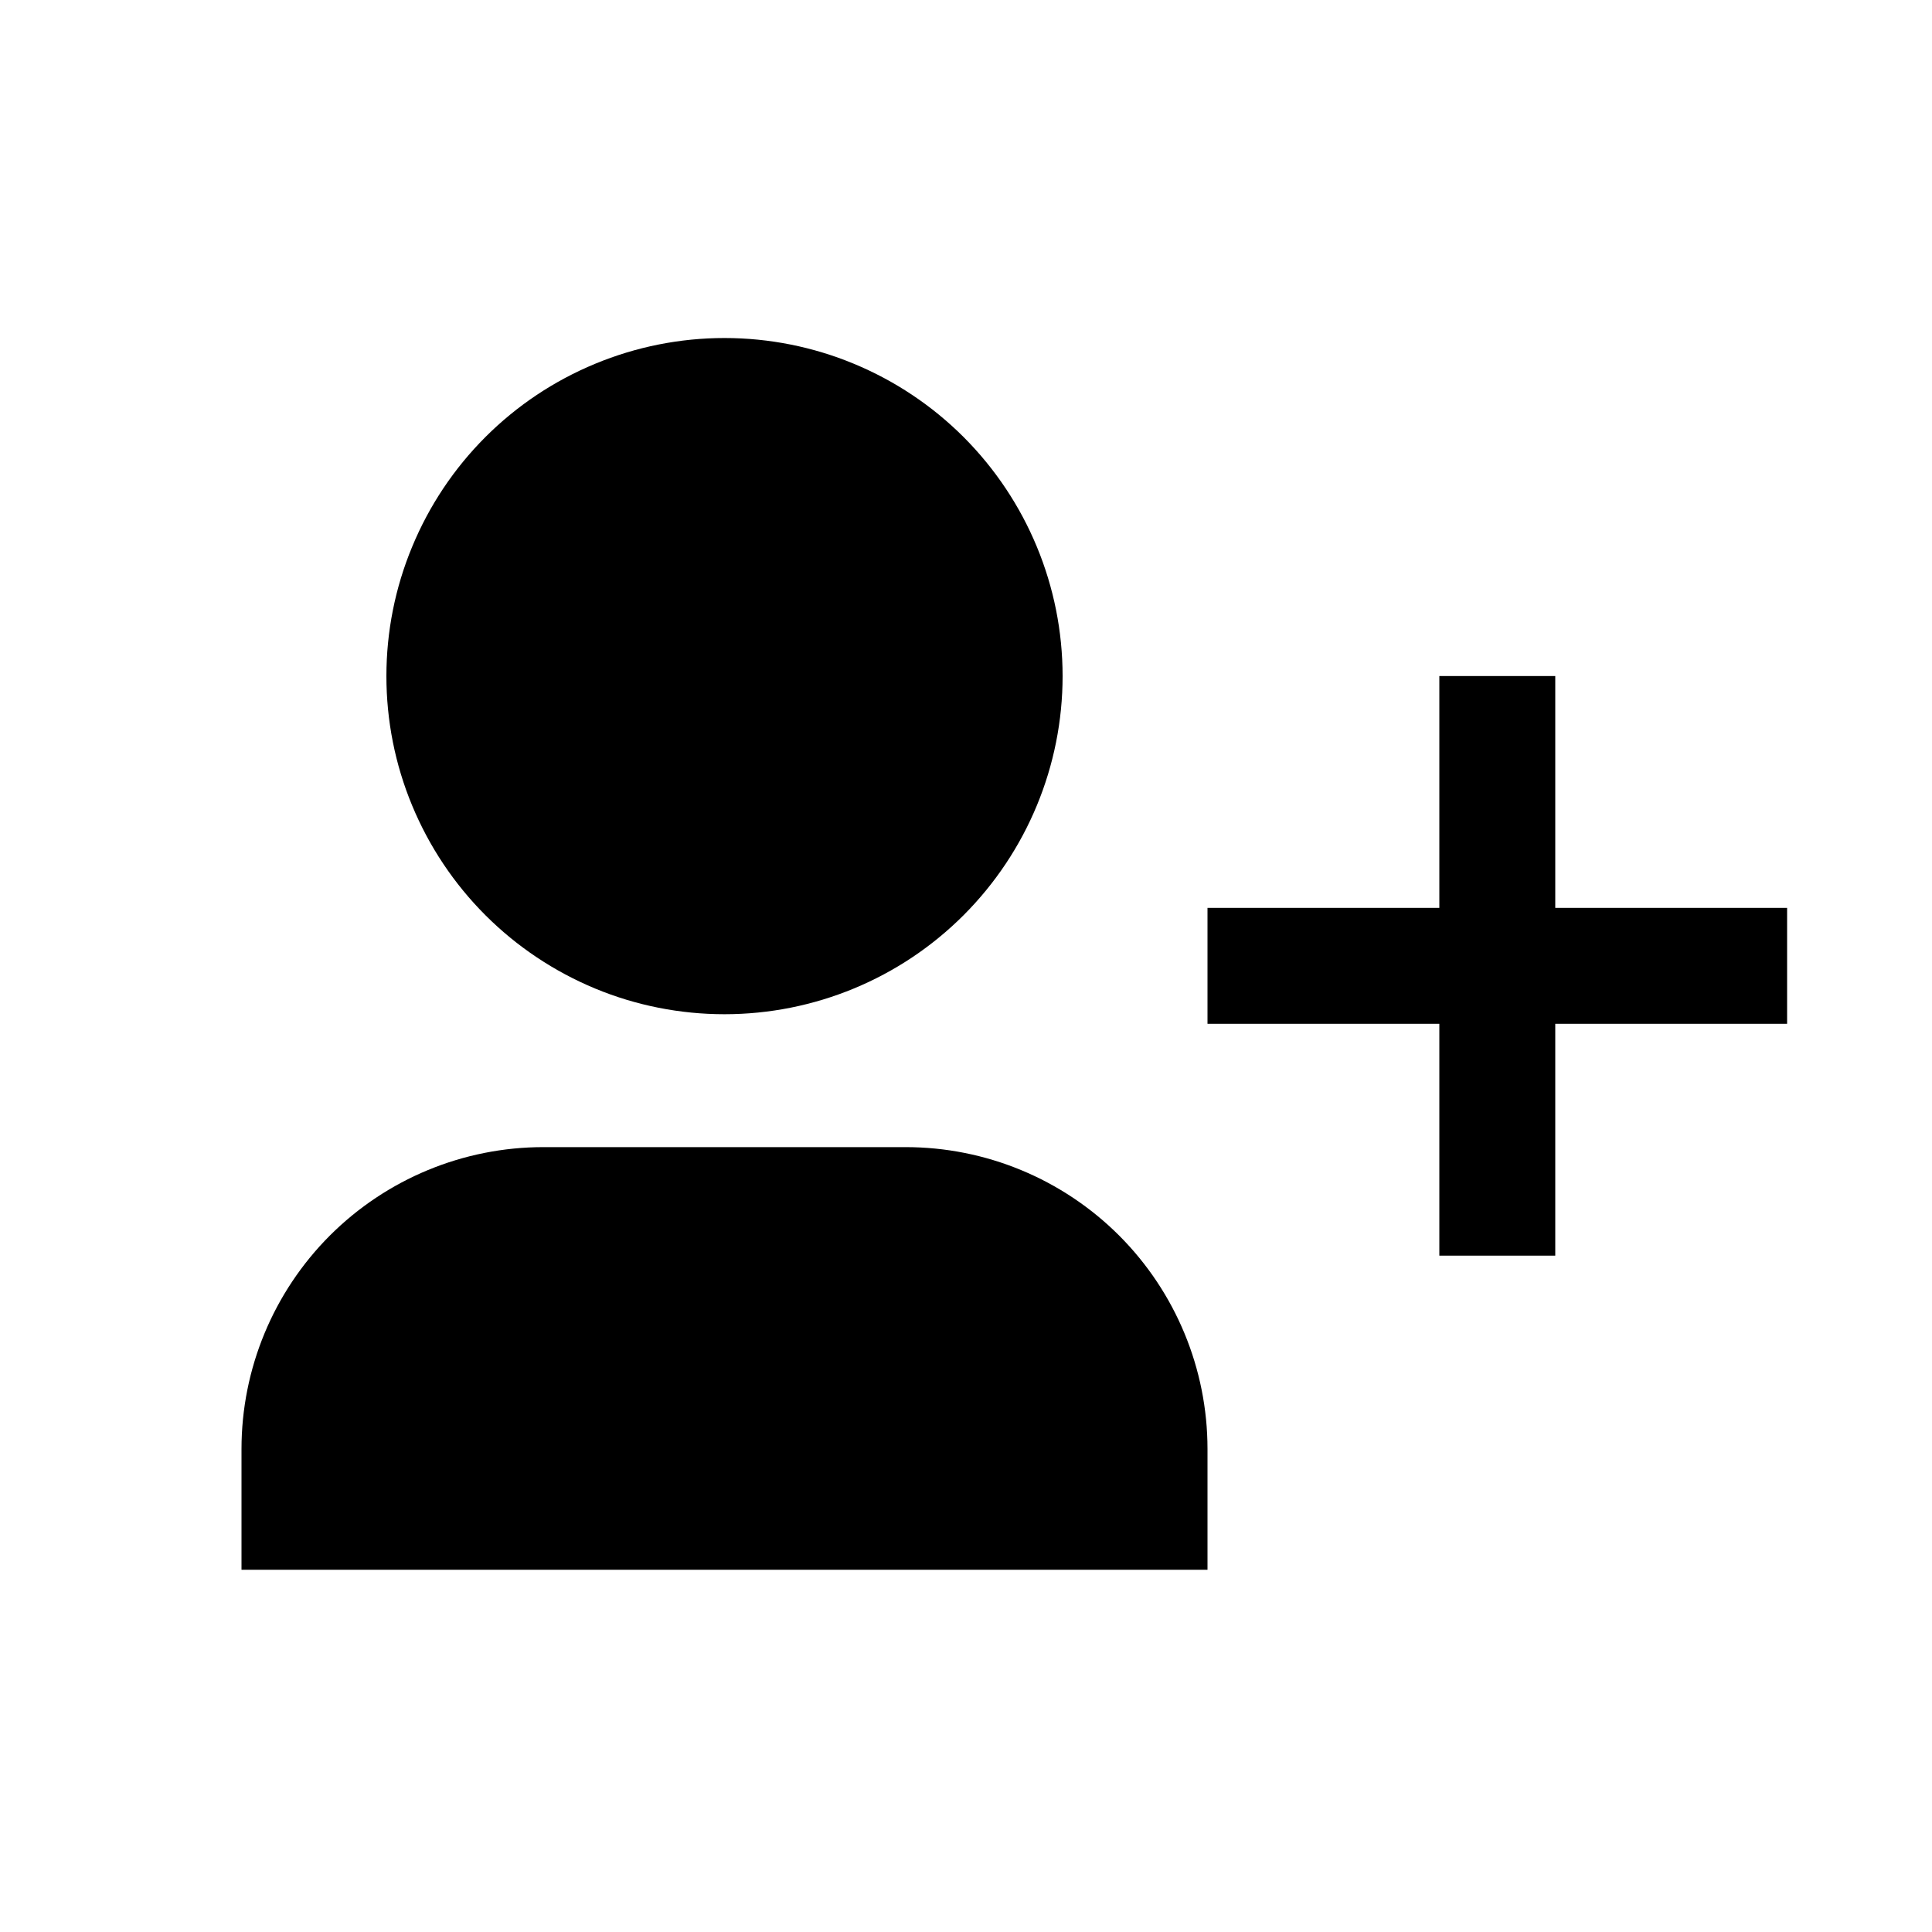
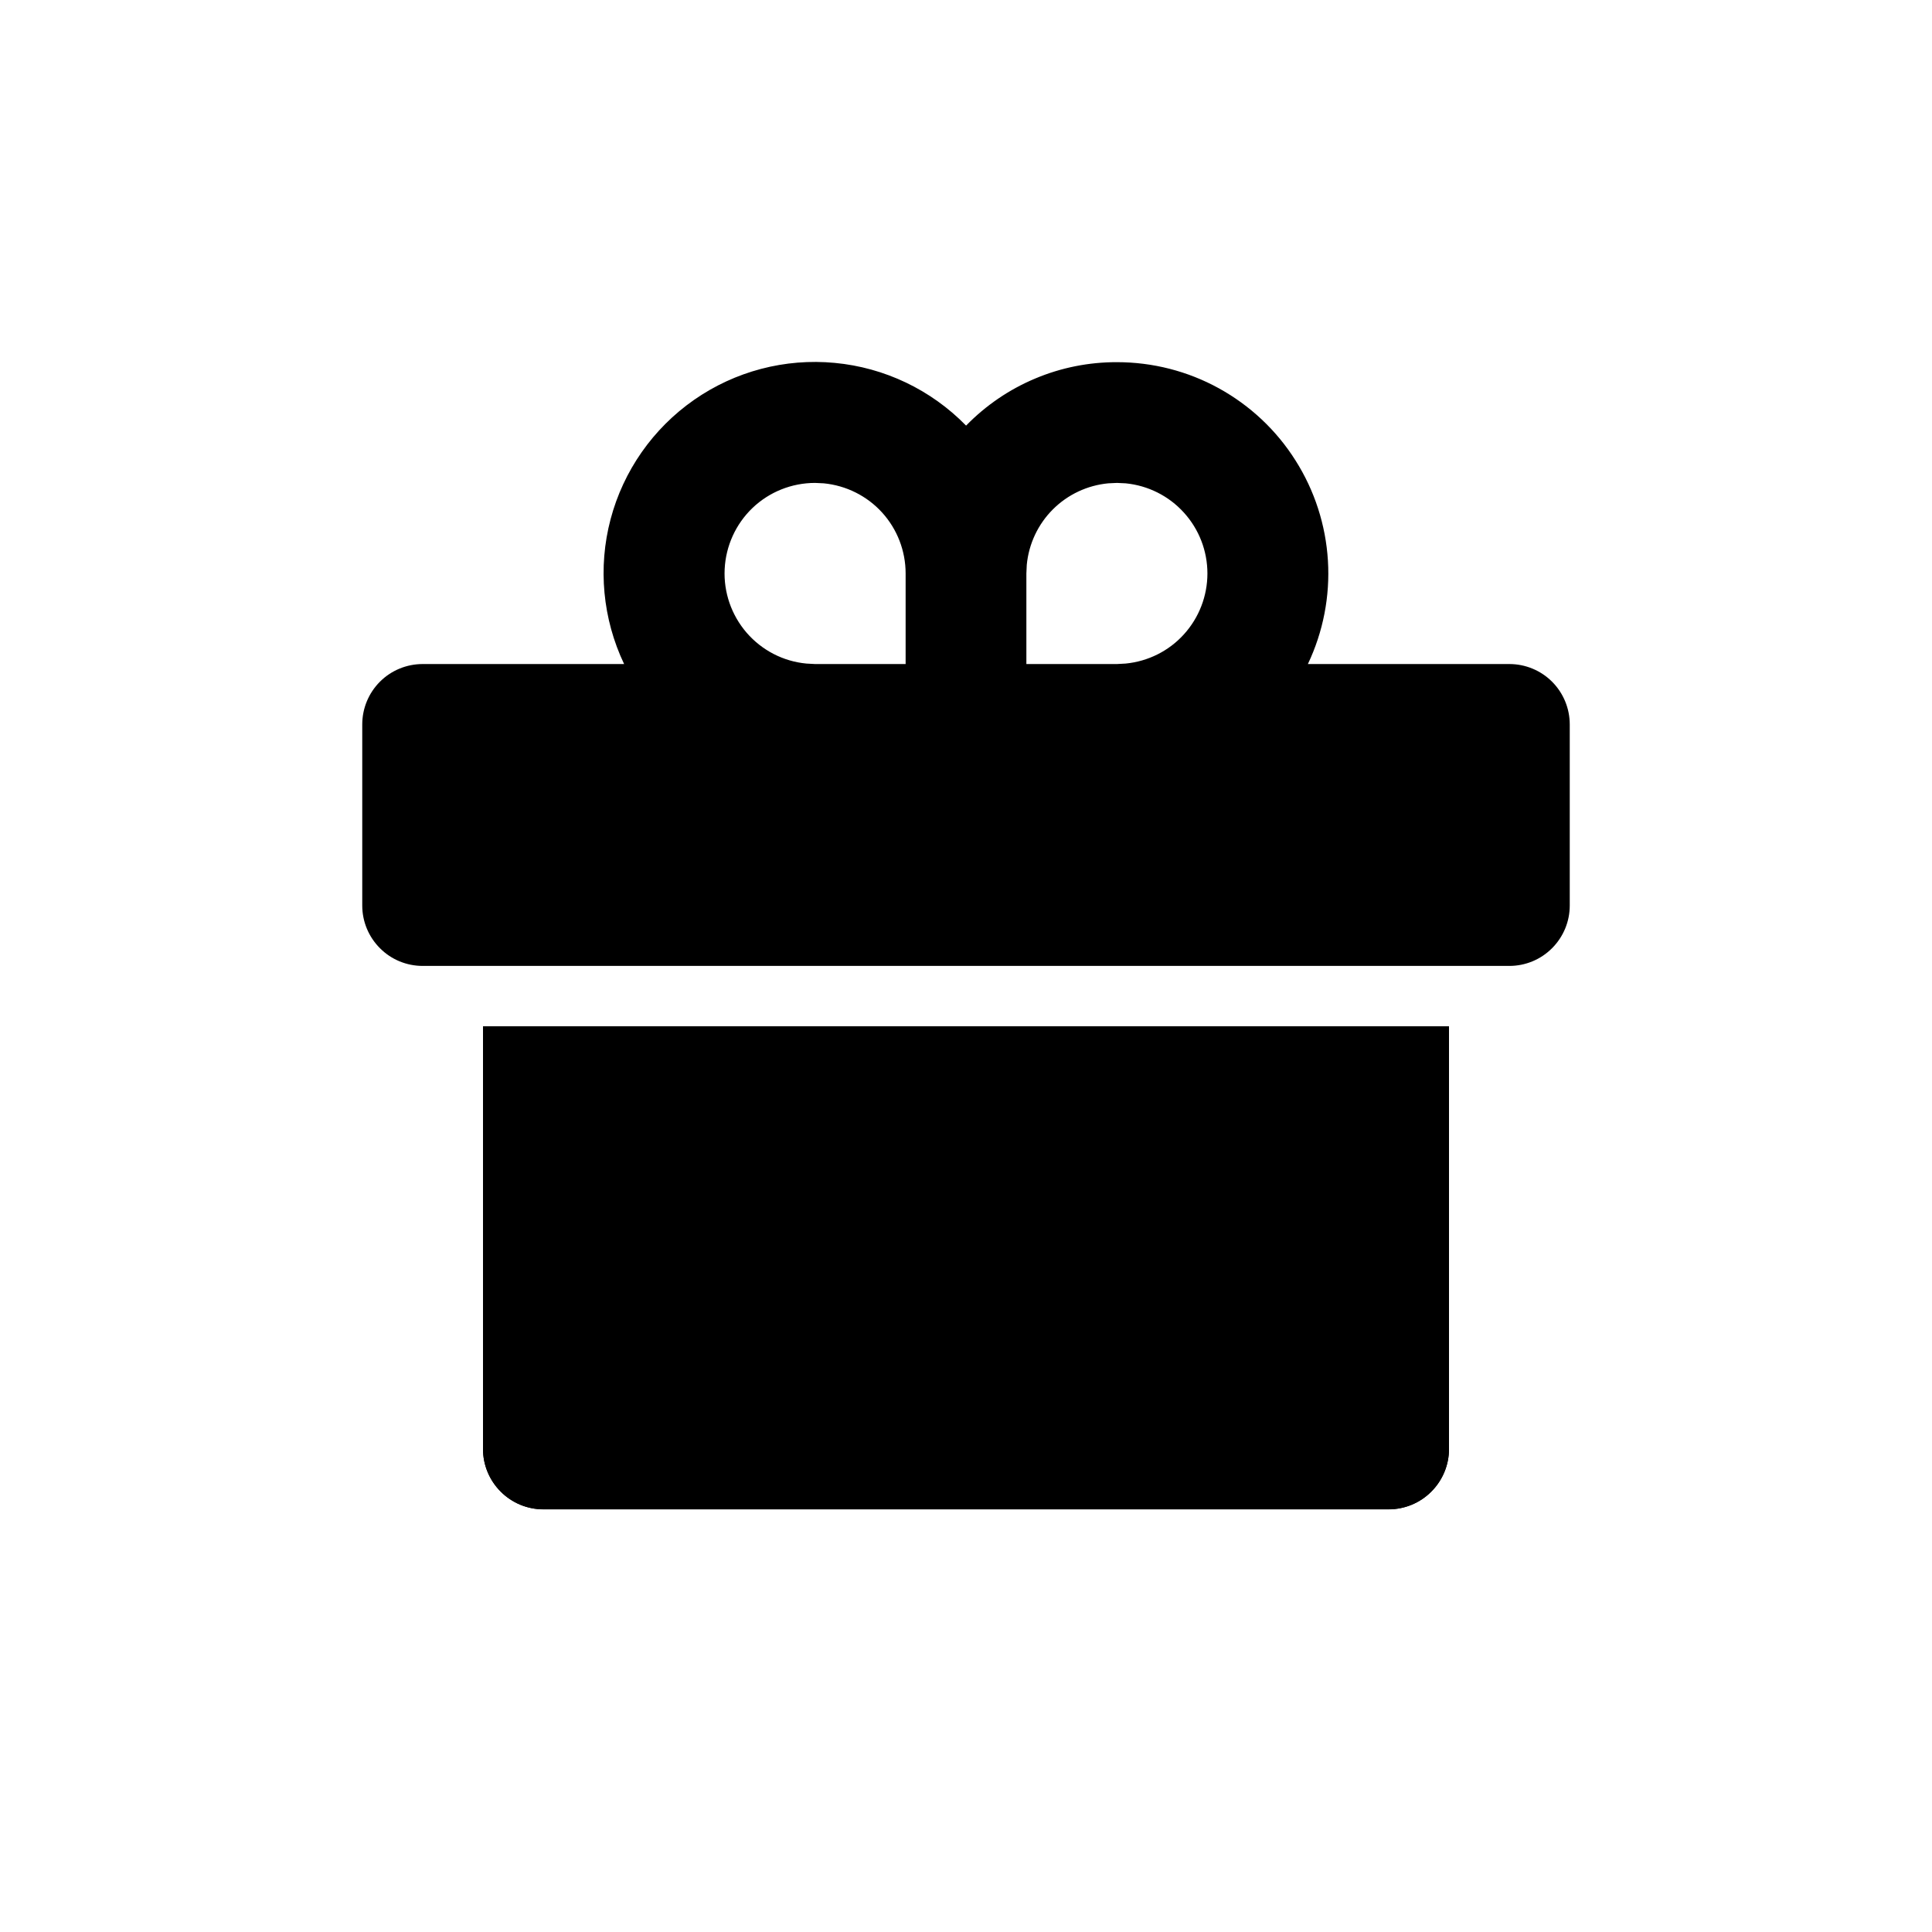
<svg xmlns="http://www.w3.org/2000/svg" viewBox="0 0 24 24" fill="none">
-   <path d="M9 12.599C8.448 12.599 7.902 12.491 7.393 12.28C6.883 12.068 6.42 11.759 6.03 11.369C5.64 10.979 5.331 10.516 5.12 10.007C4.908 9.497 4.8 8.951 4.8 8.399C4.8 7.848 4.908 7.302 5.12 6.792C5.331 6.282 5.64 5.819 6.03 5.429C6.42 5.039 6.883 4.73 7.393 4.519C7.902 4.308 8.448 4.199 9 4.199C10.114 4.199 11.182 4.642 11.97 5.429C12.757 6.217 13.2 7.285 13.2 8.399C13.2 9.513 12.757 10.581 11.97 11.369C11.182 12.157 10.114 12.599 9 12.599Z" fill="currentColor" />
-   <path d="M3 19.5H15V18C15 17.005 14.605 16.052 13.902 15.348C13.198 14.645 12.245 14.25 11.25 14.25H6.75C5.755 14.25 4.802 14.645 4.098 15.348C3.395 16.052 3 17.005 3 18V19.5Z" fill="currentColor" />
-   <path d="M17.88 8.398H19.32V15.598H17.88V8.398Z" fill="currentColor" />
-   <path d="M22.2 11.278V12.718L15 12.718L15 11.278L22.2 11.278Z" fill="currentColor" />
+   <path d="M18 12.749V17.999C18 18.198 17.921 18.388 17.78 18.529C17.64 18.67 17.449 18.749 17.25 18.749H6.75C6.551 18.749 6.36 18.67 6.22 18.529C6.079 18.388 6 18.198 6 17.999V12.749H18ZM13.875 4.499C14.318 4.499 14.754 4.61 15.142 4.824C15.53 5.038 15.858 5.346 16.094 5.721C16.331 6.095 16.469 6.523 16.496 6.965C16.523 7.407 16.437 7.849 16.247 8.249L18.75 8.249C18.949 8.249 19.14 8.328 19.28 8.468C19.421 8.609 19.5 8.8 19.5 8.999V11.249C19.5 11.448 19.421 11.638 19.28 11.779C19.14 11.92 18.949 11.999 18.75 11.999H5.25C5.051 11.999 4.86 11.92 4.72 11.779C4.579 11.638 4.5 11.448 4.5 11.249V8.999C4.5 8.8 4.579 8.609 4.72 8.468C4.86 8.328 5.051 8.249 5.25 8.249L7.753 8.249C7.486 7.688 7.426 7.05 7.585 6.449C7.744 5.849 8.111 5.324 8.621 4.968C9.131 4.612 9.751 4.449 10.37 4.508C10.988 4.566 11.566 4.842 12.001 5.287C12.245 5.037 12.536 4.838 12.858 4.703C13.18 4.567 13.526 4.498 13.875 4.499ZM10.125 5.999C9.836 5.999 9.558 6.11 9.349 6.309C9.14 6.509 9.016 6.781 9.002 7.07C8.988 7.358 9.086 7.641 9.275 7.86C9.464 8.078 9.729 8.216 10.017 8.243L10.125 8.249H11.25V7.124C11.25 6.844 11.146 6.574 10.958 6.367C10.77 6.16 10.511 6.031 10.233 6.004L10.125 5.999ZM13.875 5.999L13.767 6.004C13.507 6.029 13.264 6.143 13.079 6.328C12.894 6.513 12.78 6.756 12.755 7.016L12.75 7.124V8.249H13.875L13.983 8.243C14.261 8.216 14.52 8.087 14.707 7.88C14.895 7.673 14.999 7.403 14.999 7.124C14.999 6.844 14.895 6.575 14.707 6.368C14.52 6.161 14.261 6.031 13.983 6.004L13.875 5.999Z" fill="currentColor" />
+   <path d="M18 18V12.75H6V18C6 18.199 6.079 18.39 6.22 18.53C6.36 18.671 6.551 18.75 6.75 18.75H17.25C17.449 18.75 17.64 18.671 17.78 18.53C17.921 18.39 18 18.199 18 18Z" fill="currentColor" />
</svg>
